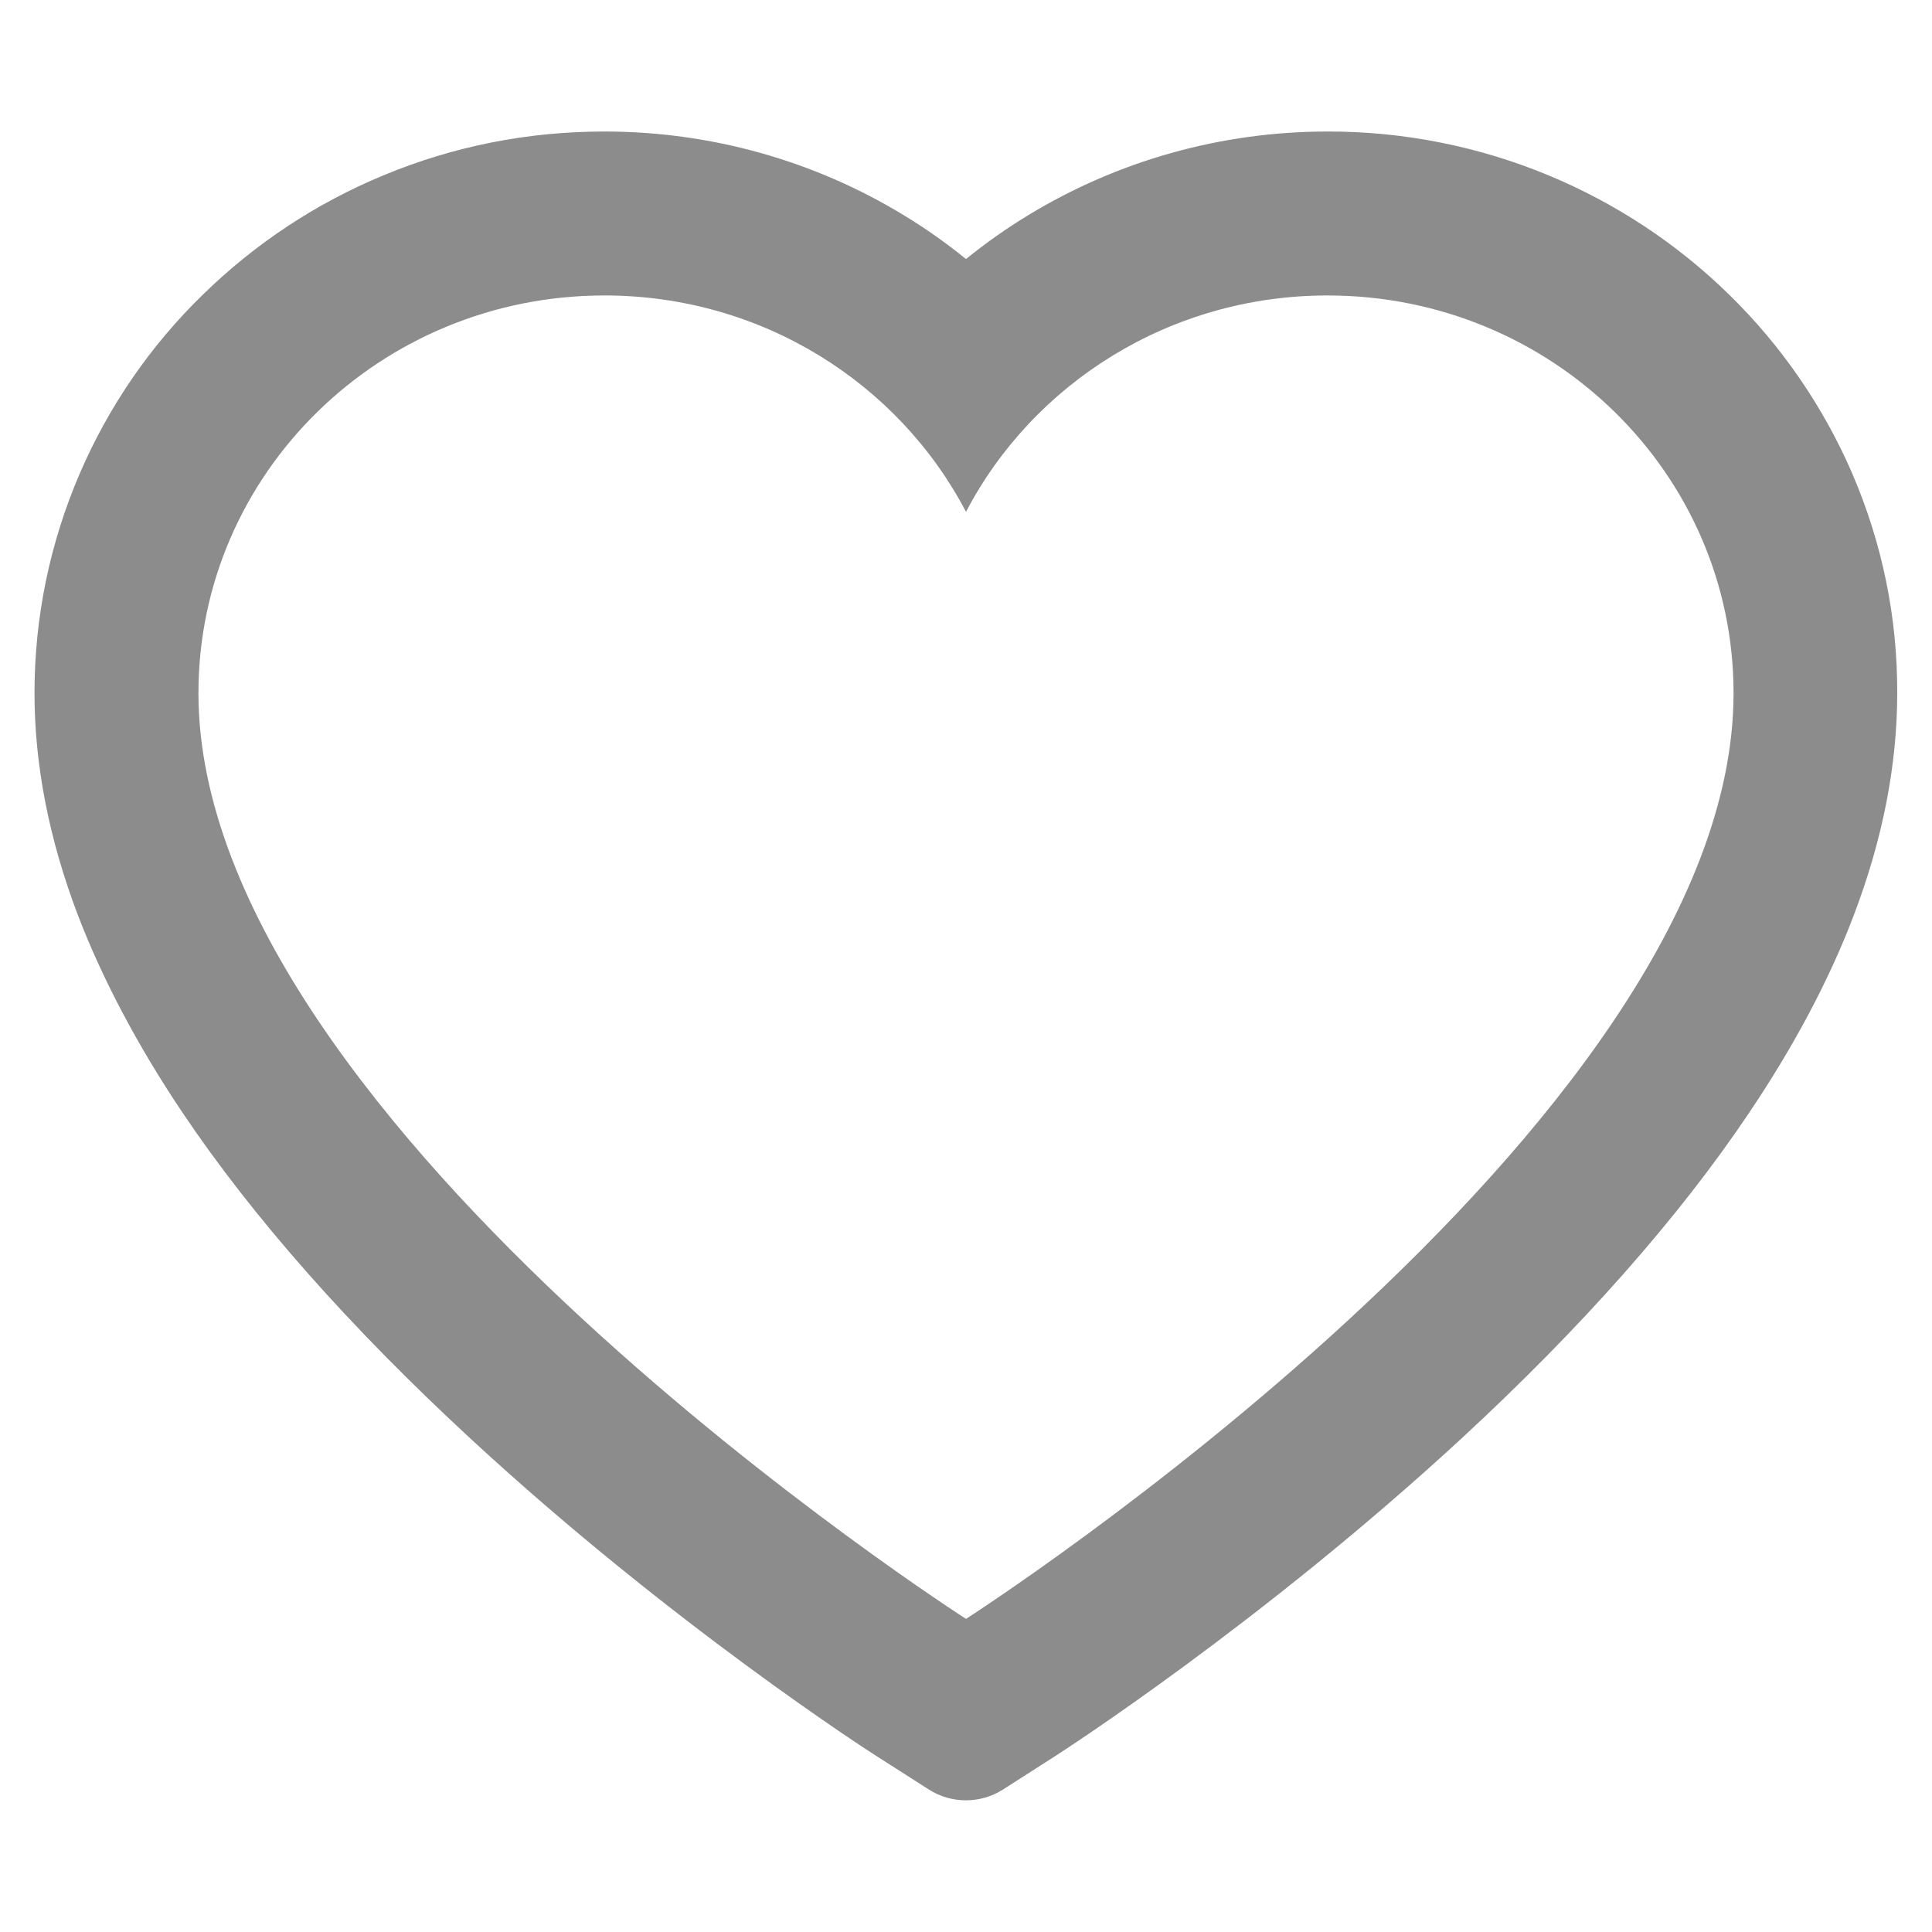
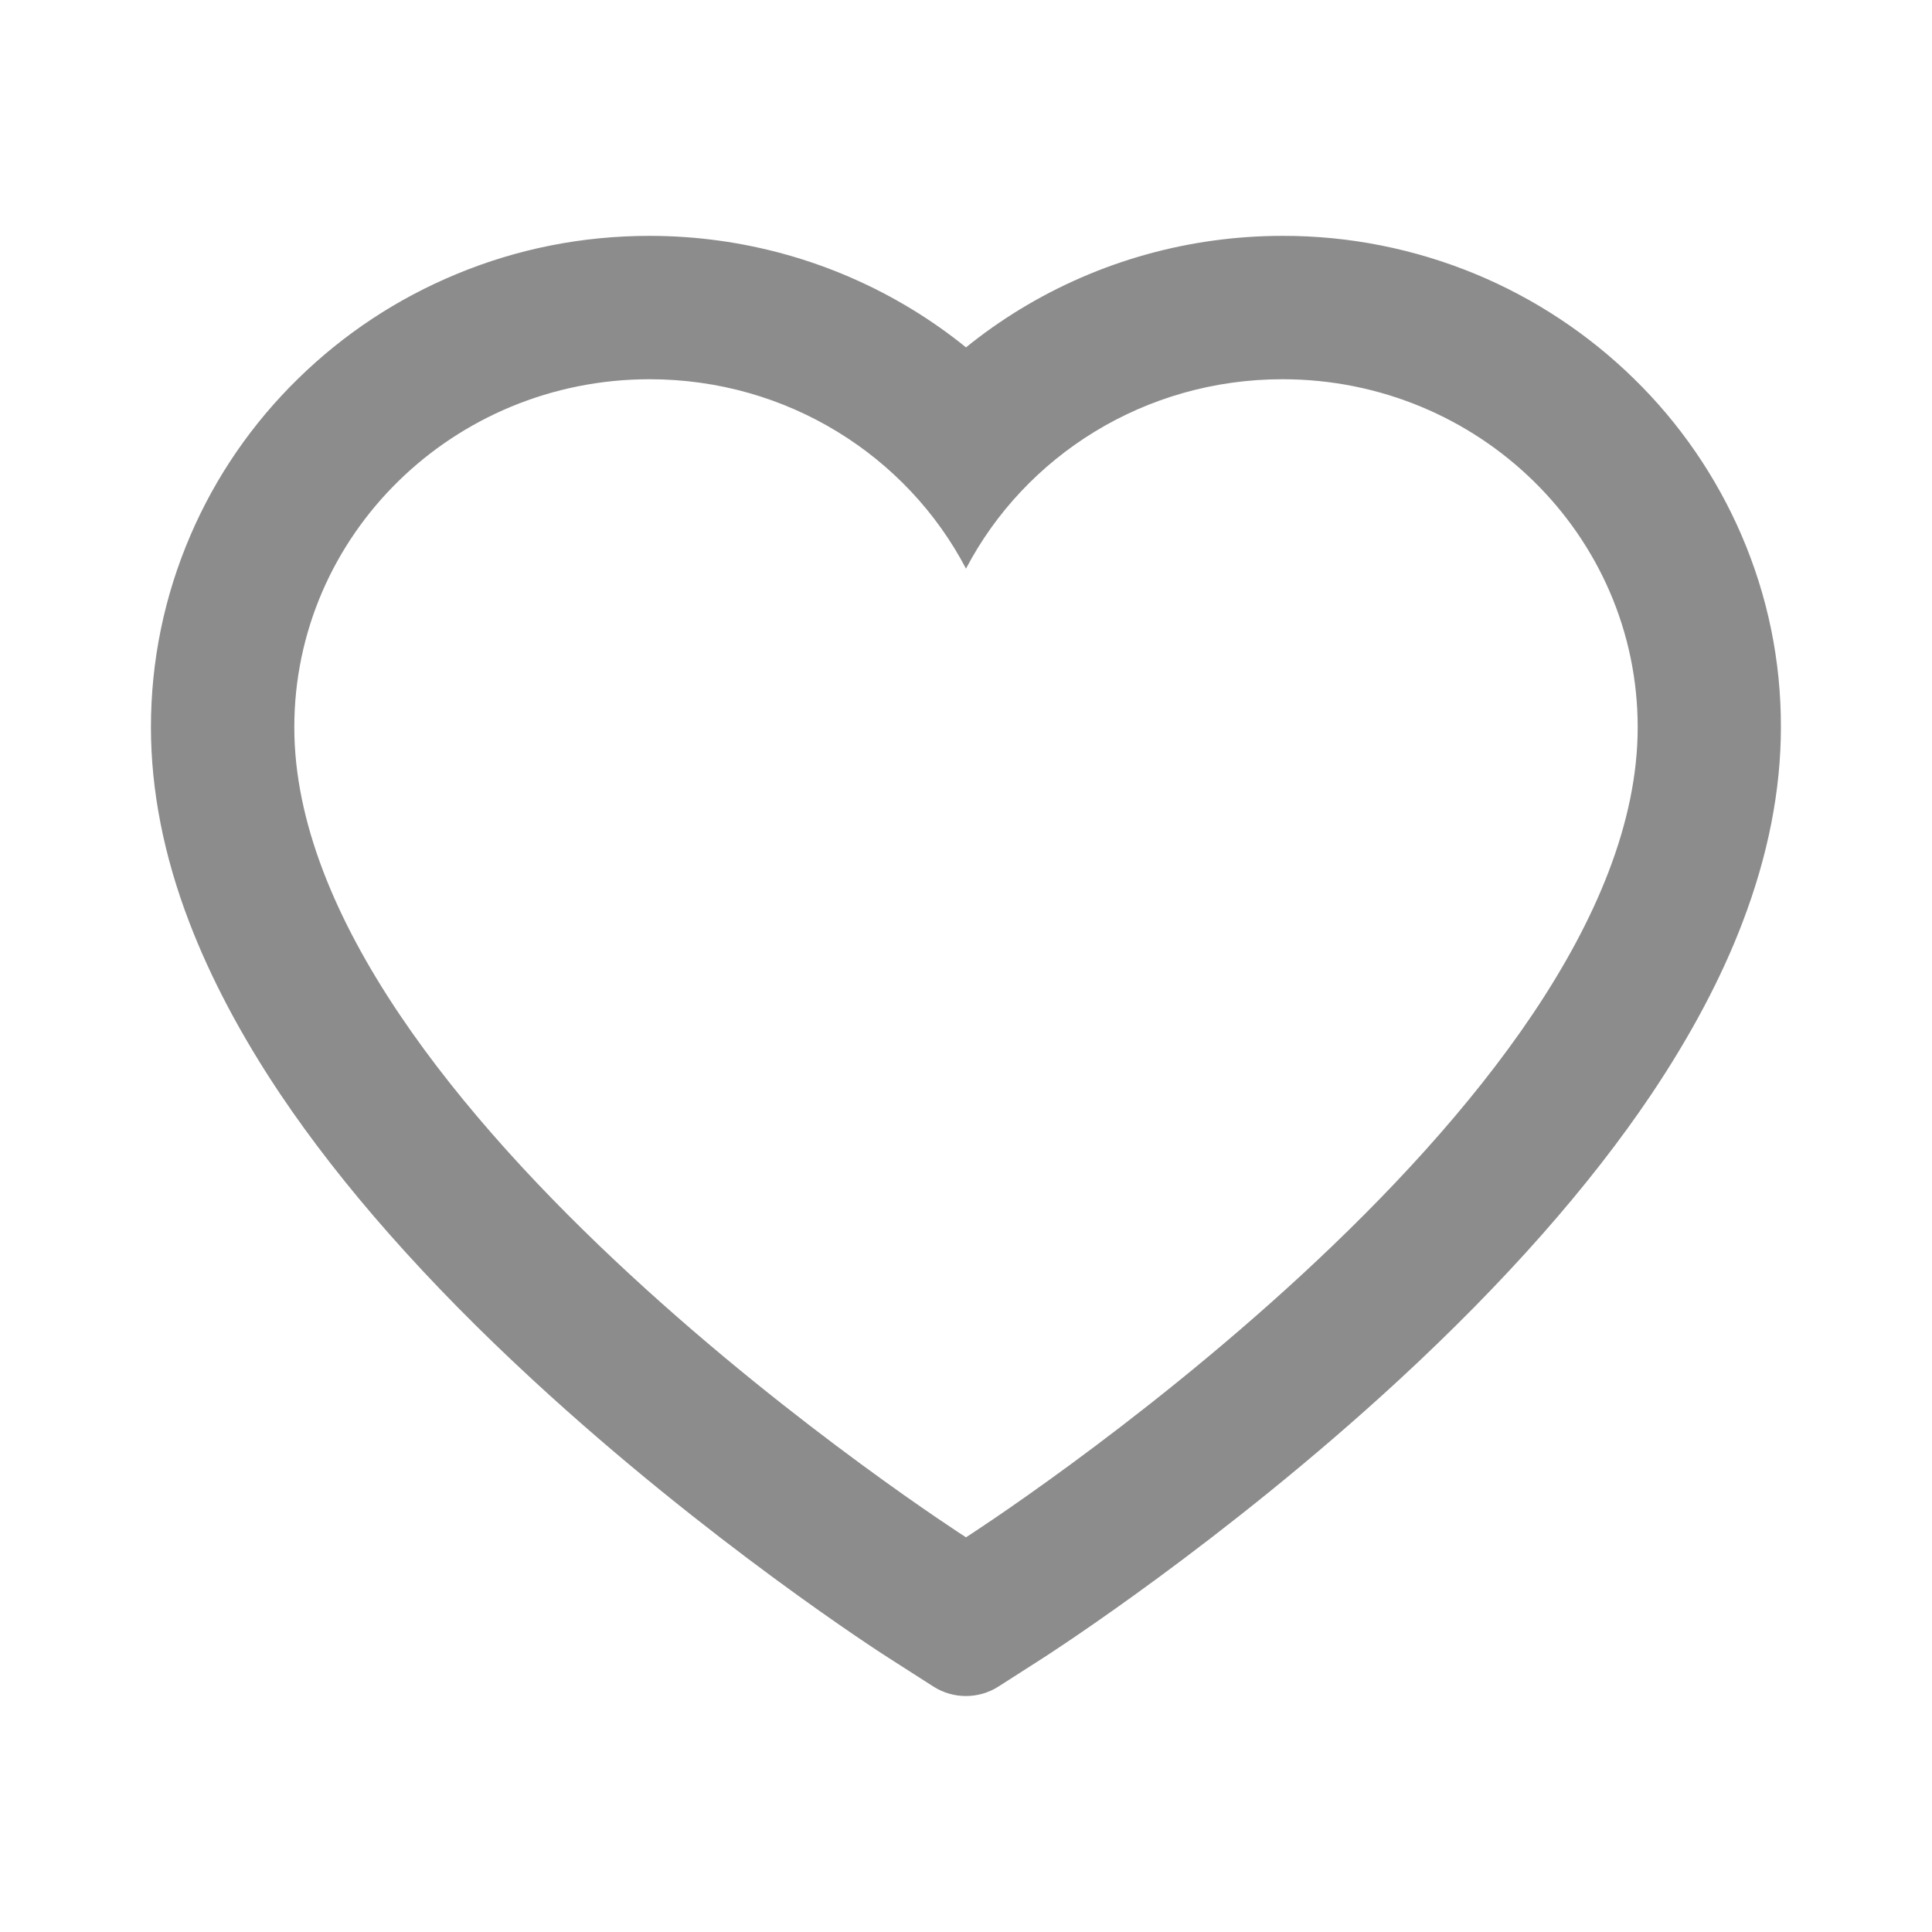
- <svg xmlns="http://www.w3.org/2000/svg" width="14" height="14" viewBox="0 0 14 14" fill="none">
-   <path d="M13.422 3.431C13.212 2.946 12.91 2.507 12.533 2.138C12.155 1.767 11.709 1.473 11.22 1.27C10.713 1.06 10.169 0.952 9.62 0.953C8.85 0.953 8.098 1.164 7.445 1.563C7.289 1.658 7.141 1.763 7 1.877C6.859 1.763 6.711 1.658 6.555 1.563C5.902 1.164 5.15 0.953 4.38 0.953C3.825 0.953 3.288 1.059 2.78 1.27C2.289 1.473 1.847 1.766 1.467 2.138C1.089 2.506 0.787 2.946 0.578 3.431C0.361 3.936 0.25 4.472 0.25 5.023C0.25 5.544 0.356 6.086 0.567 6.638C0.744 7.098 0.997 7.577 1.32 8.059C1.833 8.823 2.538 9.62 3.413 10.428C4.862 11.767 6.298 12.692 6.359 12.73L6.73 12.967C6.894 13.072 7.105 13.072 7.269 12.967L7.639 12.73C7.7 12.691 9.134 11.767 10.586 10.428C11.461 9.62 12.166 8.823 12.678 8.059C13.002 7.577 13.256 7.098 13.431 6.638C13.642 6.086 13.748 5.544 13.748 5.023C13.75 4.472 13.639 3.936 13.422 3.431ZM7 11.731C7 11.731 1.438 8.167 1.438 5.023C1.438 3.431 2.755 2.141 4.38 2.141C5.522 2.141 6.513 2.778 7 3.709C7.487 2.778 8.478 2.141 9.62 2.141C11.245 2.141 12.562 3.431 12.562 5.023C12.562 8.167 7 11.731 7 11.731Z" fill="#8C8C8C" />
+ <svg xmlns="http://www.w3.org/2000/svg" width="24" height="24" viewBox="0 0 24 24" fill="none">
+   <path d="M21.633 6.647C21.319 5.919 20.866 5.26 20.299 4.706C19.732 4.151 19.064 3.709 18.331 3.405C17.57 3.09 16.754 2.928 15.931 2.93C14.775 2.93 13.648 3.246 12.668 3.844C12.434 3.987 12.211 4.144 12 4.315C11.789 4.144 11.566 3.987 11.332 3.844C10.352 3.246 9.225 2.93 8.07 2.93C7.237 2.93 6.431 3.089 5.67 3.405C4.934 3.71 4.27 4.148 3.701 4.706C3.134 5.26 2.68 5.919 2.367 6.647C2.041 7.404 1.875 8.208 1.875 9.035C1.875 9.816 2.034 10.629 2.351 11.456C2.616 12.148 2.995 12.865 3.48 13.589C4.249 14.735 5.306 15.931 6.619 17.142C8.794 19.151 10.948 20.538 11.039 20.595L11.595 20.951C11.841 21.108 12.157 21.108 12.403 20.951L12.959 20.595C13.05 20.536 15.202 19.151 17.379 17.142C18.691 15.931 19.748 14.735 20.517 13.589C21.002 12.865 21.384 12.148 21.647 11.456C21.963 10.629 22.123 9.816 22.123 9.035C22.125 8.208 21.959 7.404 21.633 6.647ZM12 19.097C12 19.097 3.656 13.751 3.656 9.035C3.656 6.647 5.632 4.711 8.07 4.711C9.783 4.711 11.269 5.667 12 7.064C12.731 5.667 14.217 4.711 15.931 4.711C18.368 4.711 20.344 6.647 20.344 9.035C20.344 13.751 12 19.097 12 19.097Z" fill="#8C8C8C" />
</svg>
